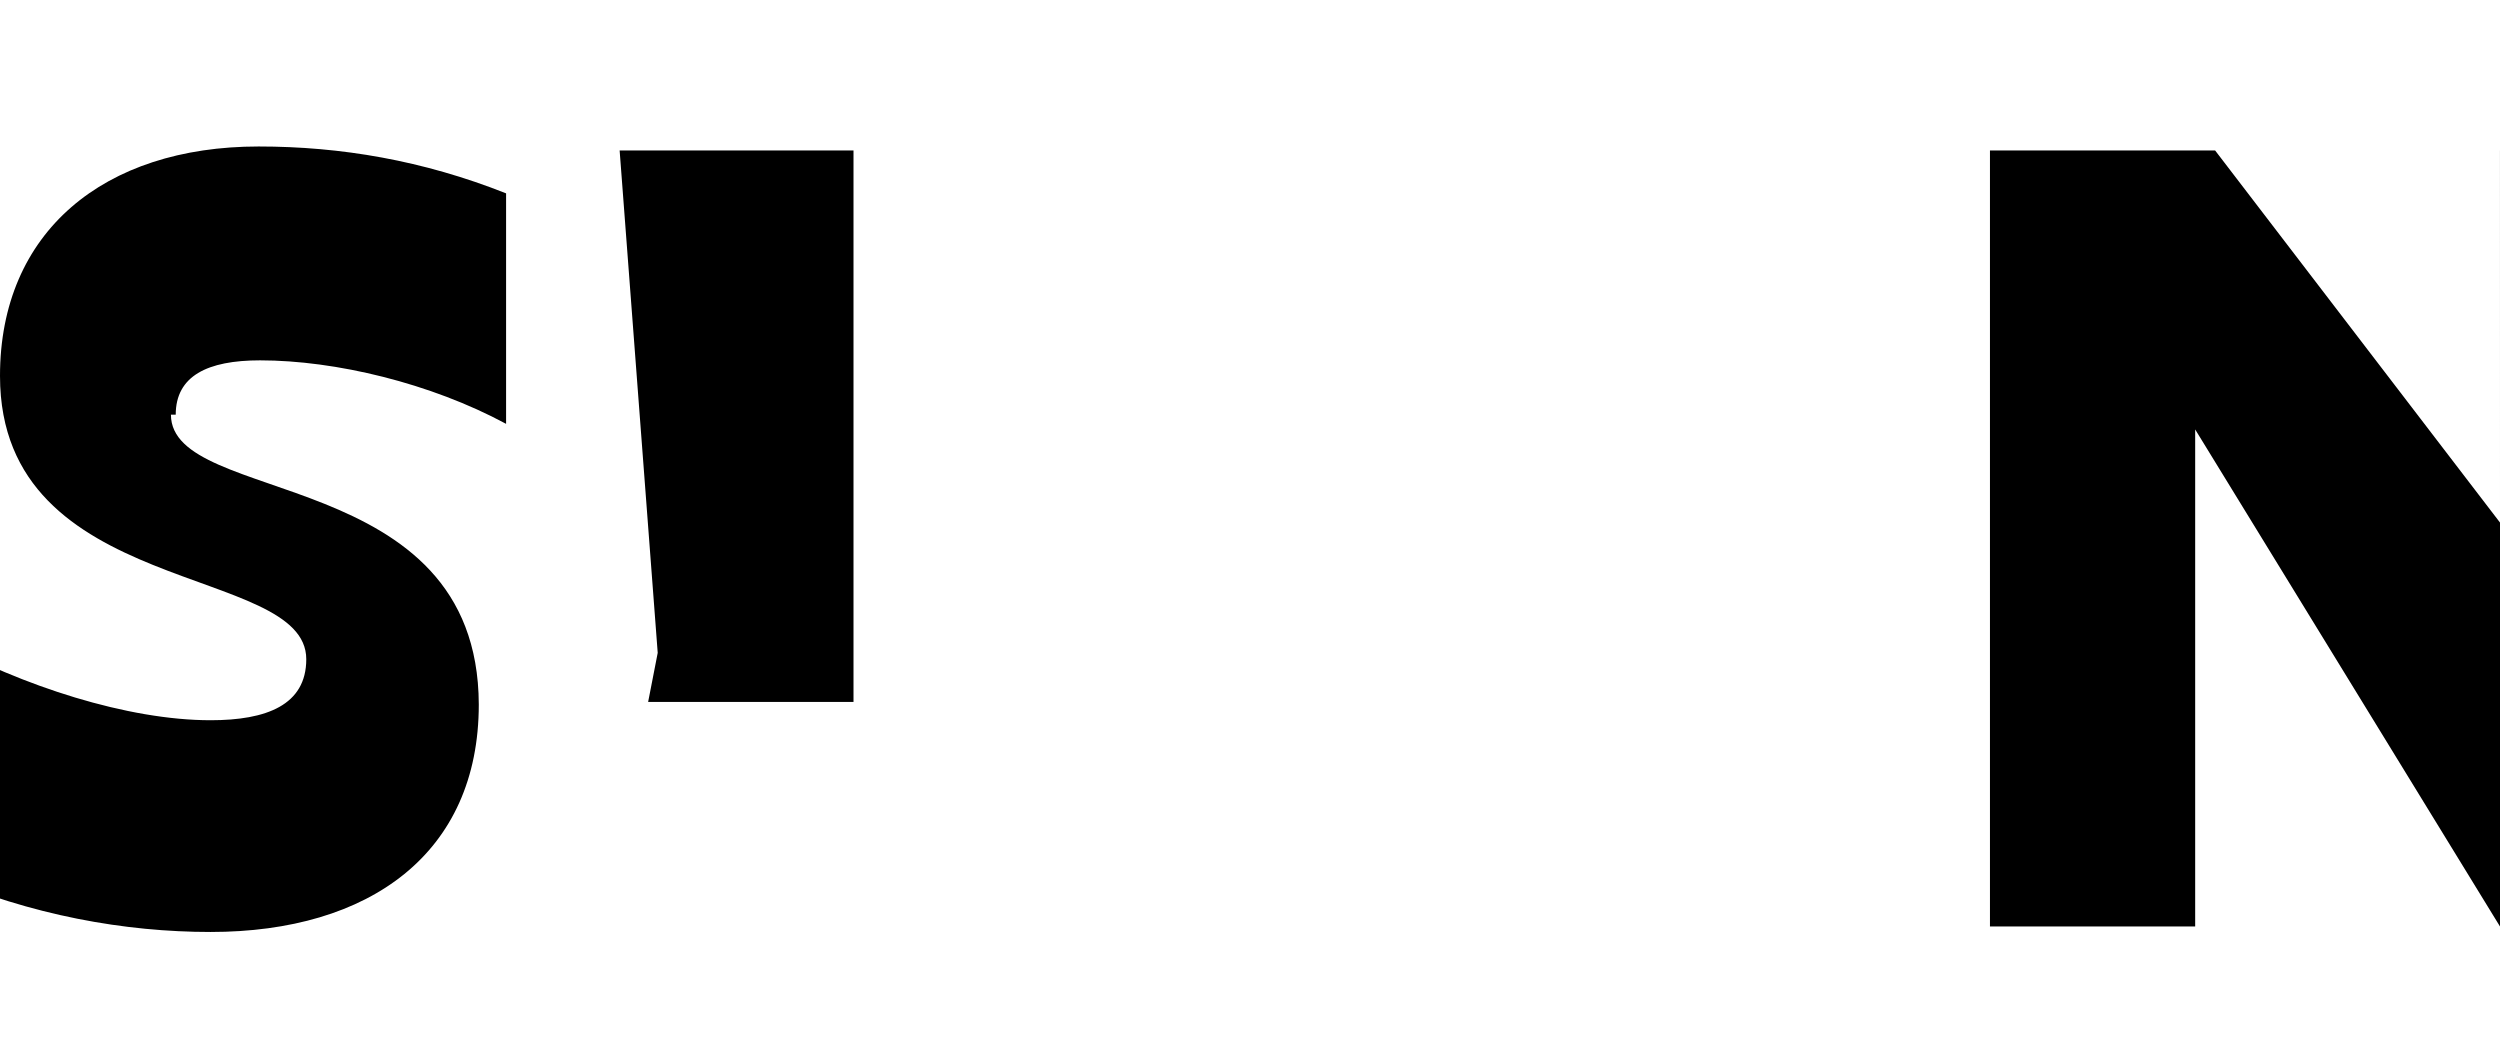
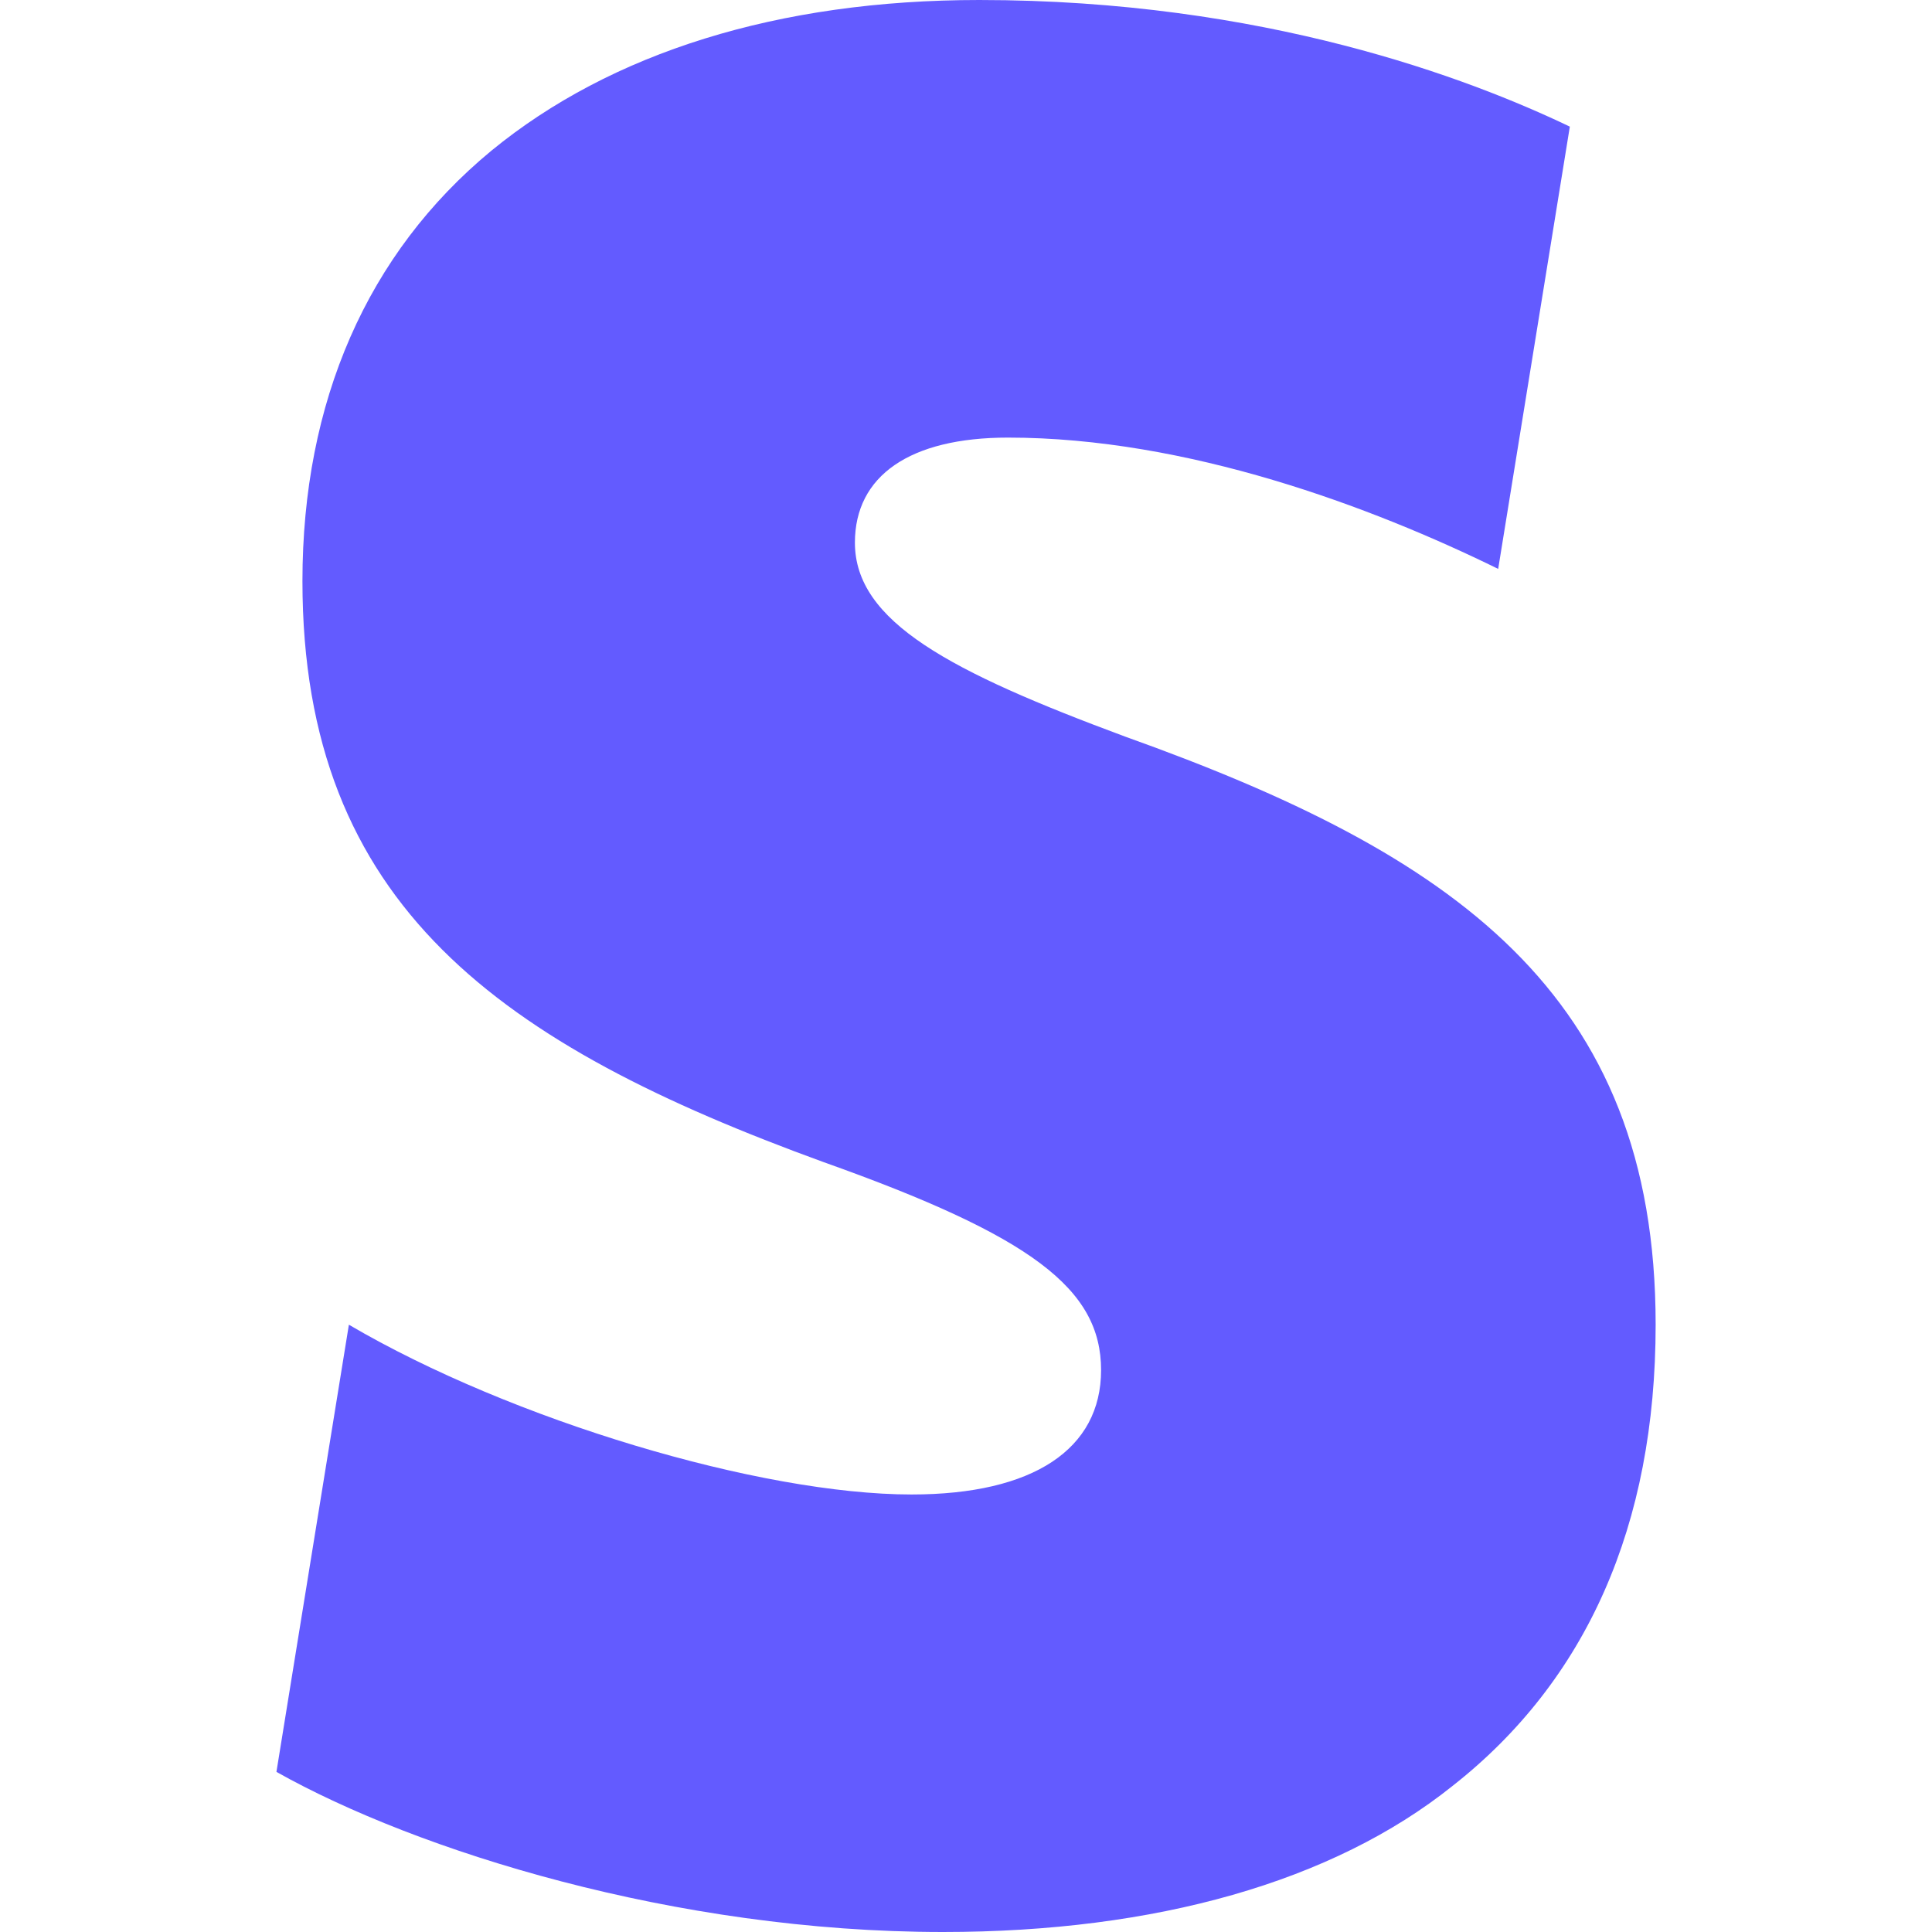
- <svg xmlns="http://www.w3.org/2000/svg" viewBox="0 0 512 214">
-   <path fill="currentColor" d="M35.989 84.927c0-7.937 6.498-11.128 17.27-11.128 15.439 0 34.95 4.675 50.388 13.004V39.6C86.61 32.84 69.787 30 52.964 30 21.227 30 0 47.537 0 76.989c0 45.591 62.725 38.34 62.725 58.014 0 9.406-8.168 12.501-19.59 12.501-16.94 0-38.574-6.965-55.678-16.371v48.182c18.95 8.168 38.181 11.553 55.678 11.553 32.61 0 54.921-16.143 54.921-46.6-.162-49.214-63.05-40.55-63.05-59.351l.984.01zM134.7 133.7l-1.96 10.05h42.058V30.814h-47.896l7.797 102.886h.001zM512 107.02L453.66 30.82h-46.116v158.925h42.028V87.948l62.428 101.798H512V30.814h-.006L512 107.02h.001-.001z" />
+ <svg xmlns="http://www.w3.org/2000/svg" viewBox="0 0 24 24">
+   <path fill="#635BFF" d="M13.976 9.15c-2.172-.806-3.356-1.426-3.356-2.409 0-.831.683-1.305 1.901-1.305 2.227 0 4.515.858 6.09 1.631l.89-5.494C18.252.975 15.697 0 12.165 0 9.667 0 7.589.654 6.104 1.872 4.56 3.147 3.757 4.992 3.757 7.218c0 4.039 2.467 5.76 6.476 7.219 2.585.92 3.445 1.574 3.445 2.583 0 .98-.84 1.545-2.354 1.545-1.875 0-4.965-.921-6.99-2.109l-.9 5.555C5.175 22.99 8.385 24 11.714 24c2.641 0 4.843-.624 6.328-1.813 1.664-1.305 2.525-3.236 2.525-5.732 0-4.128-2.524-5.851-6.591-7.305z" />
</svg>
